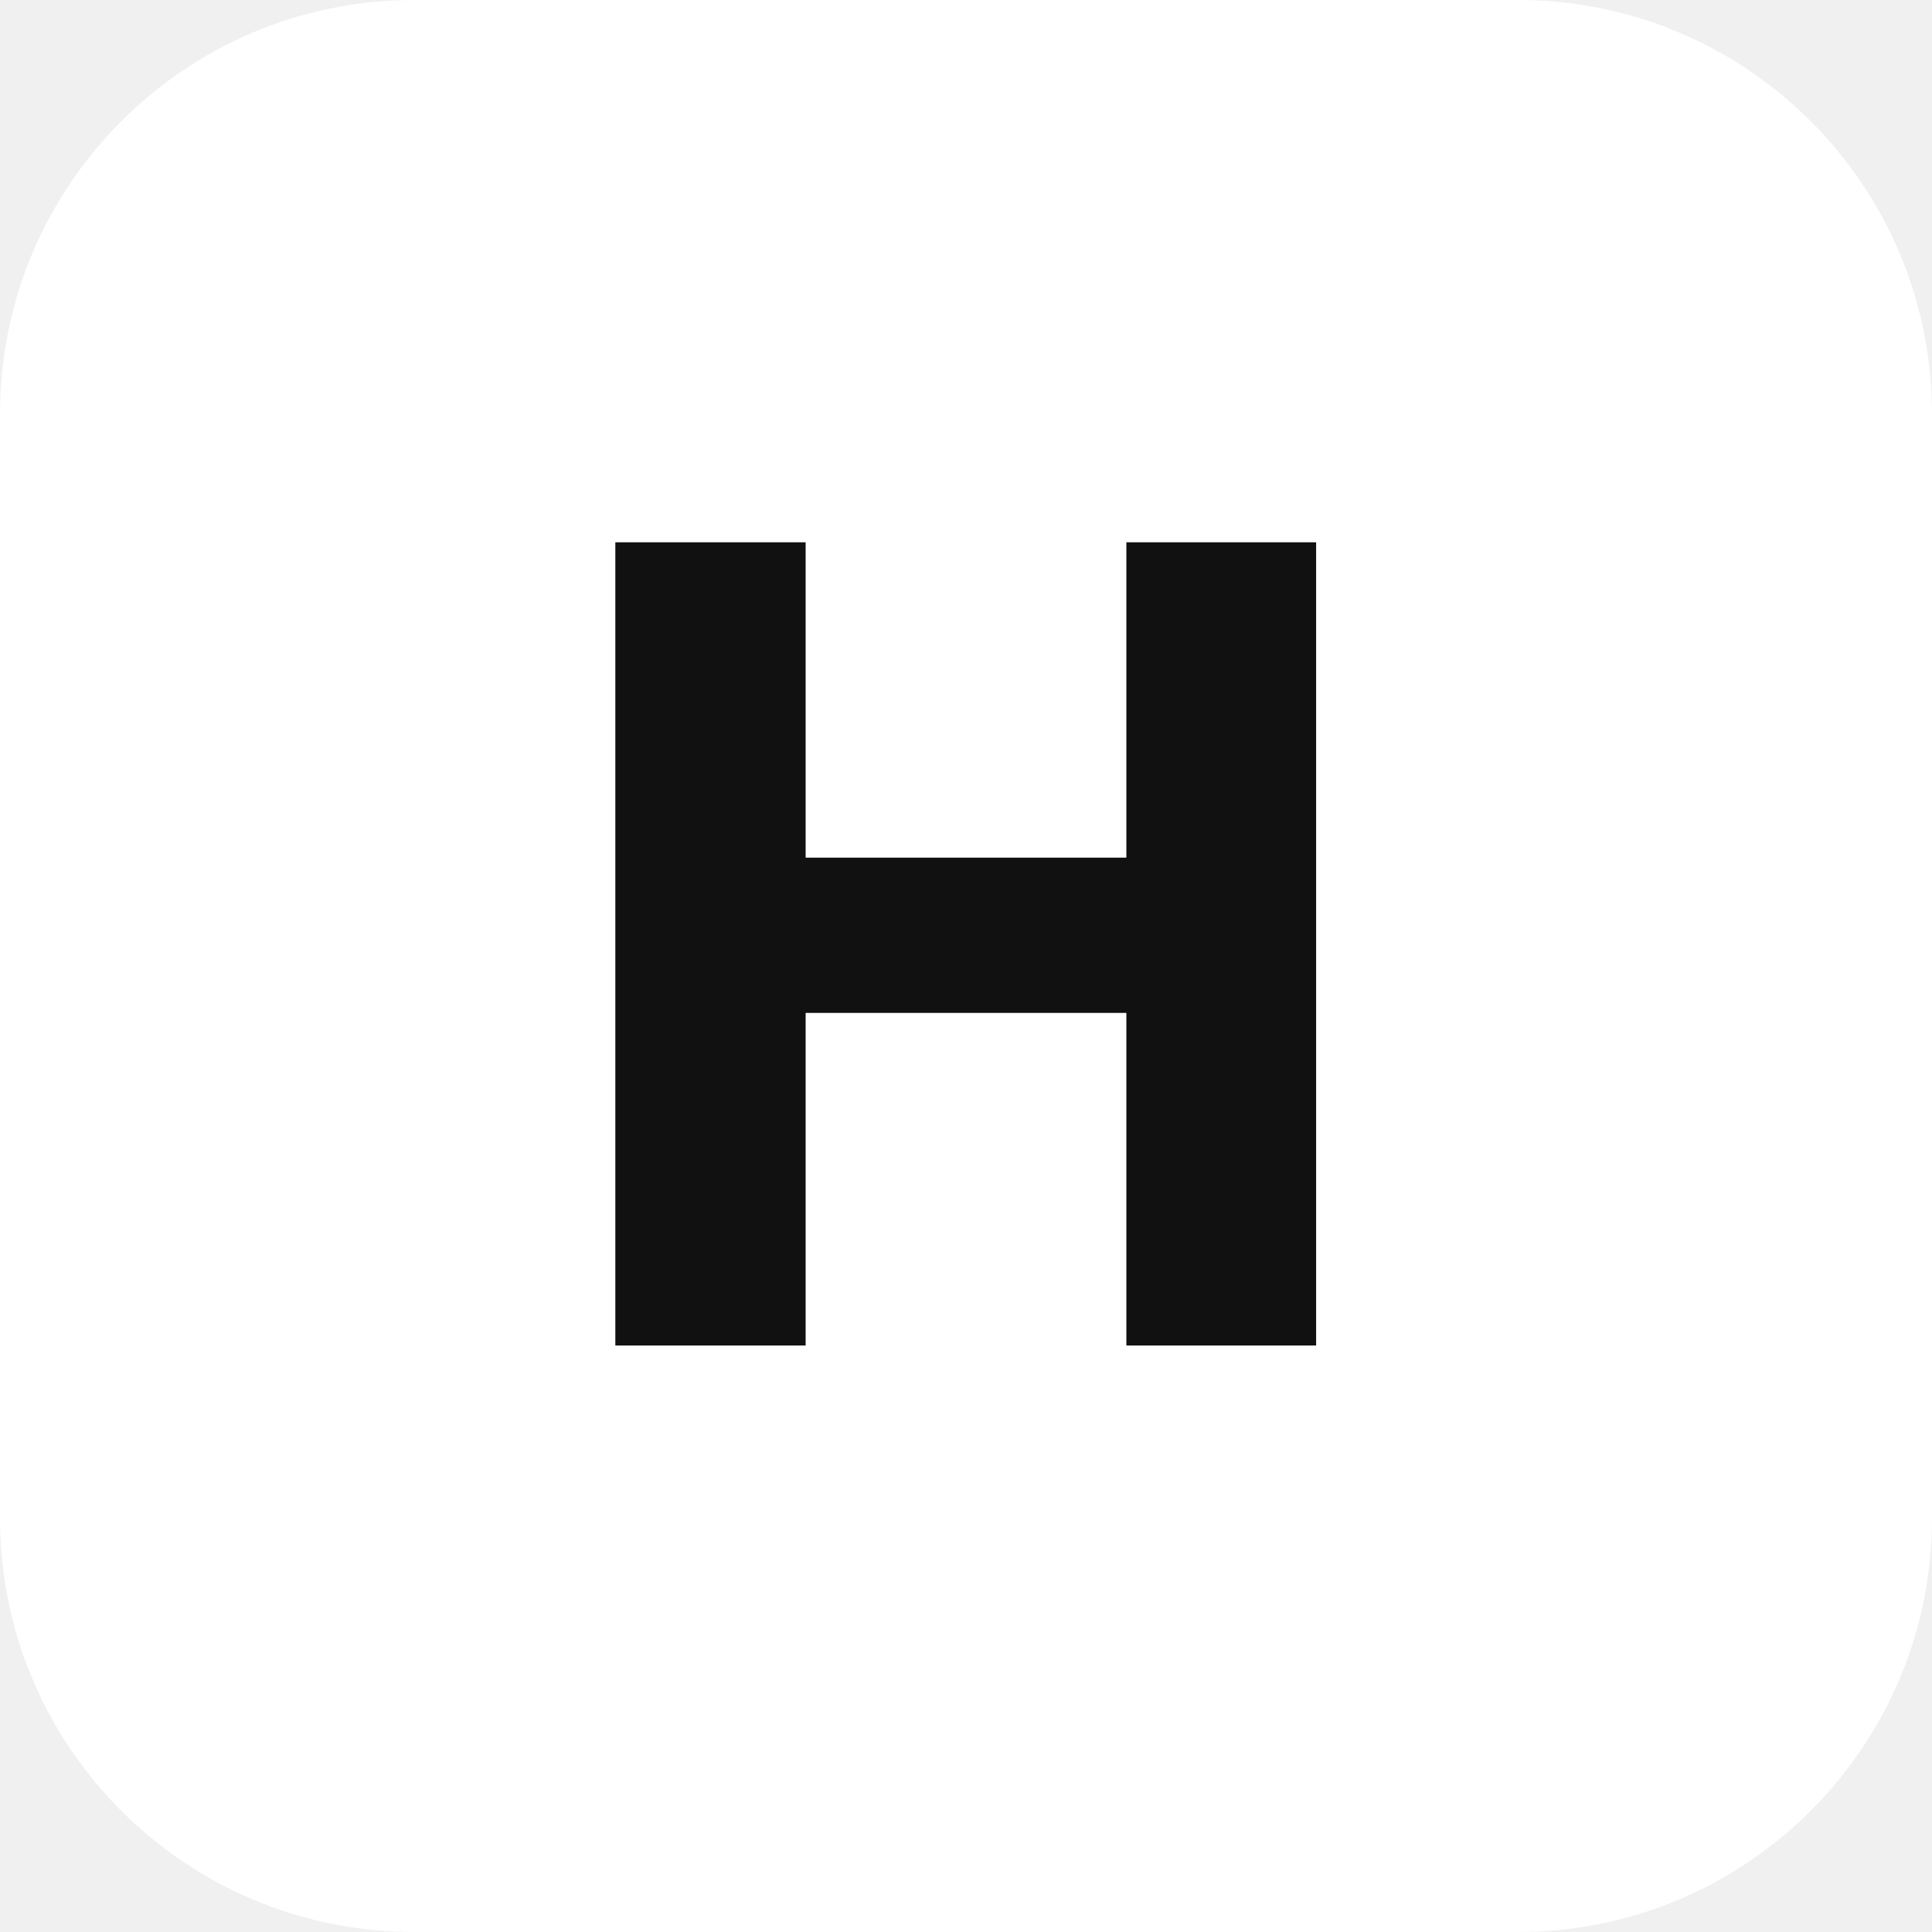
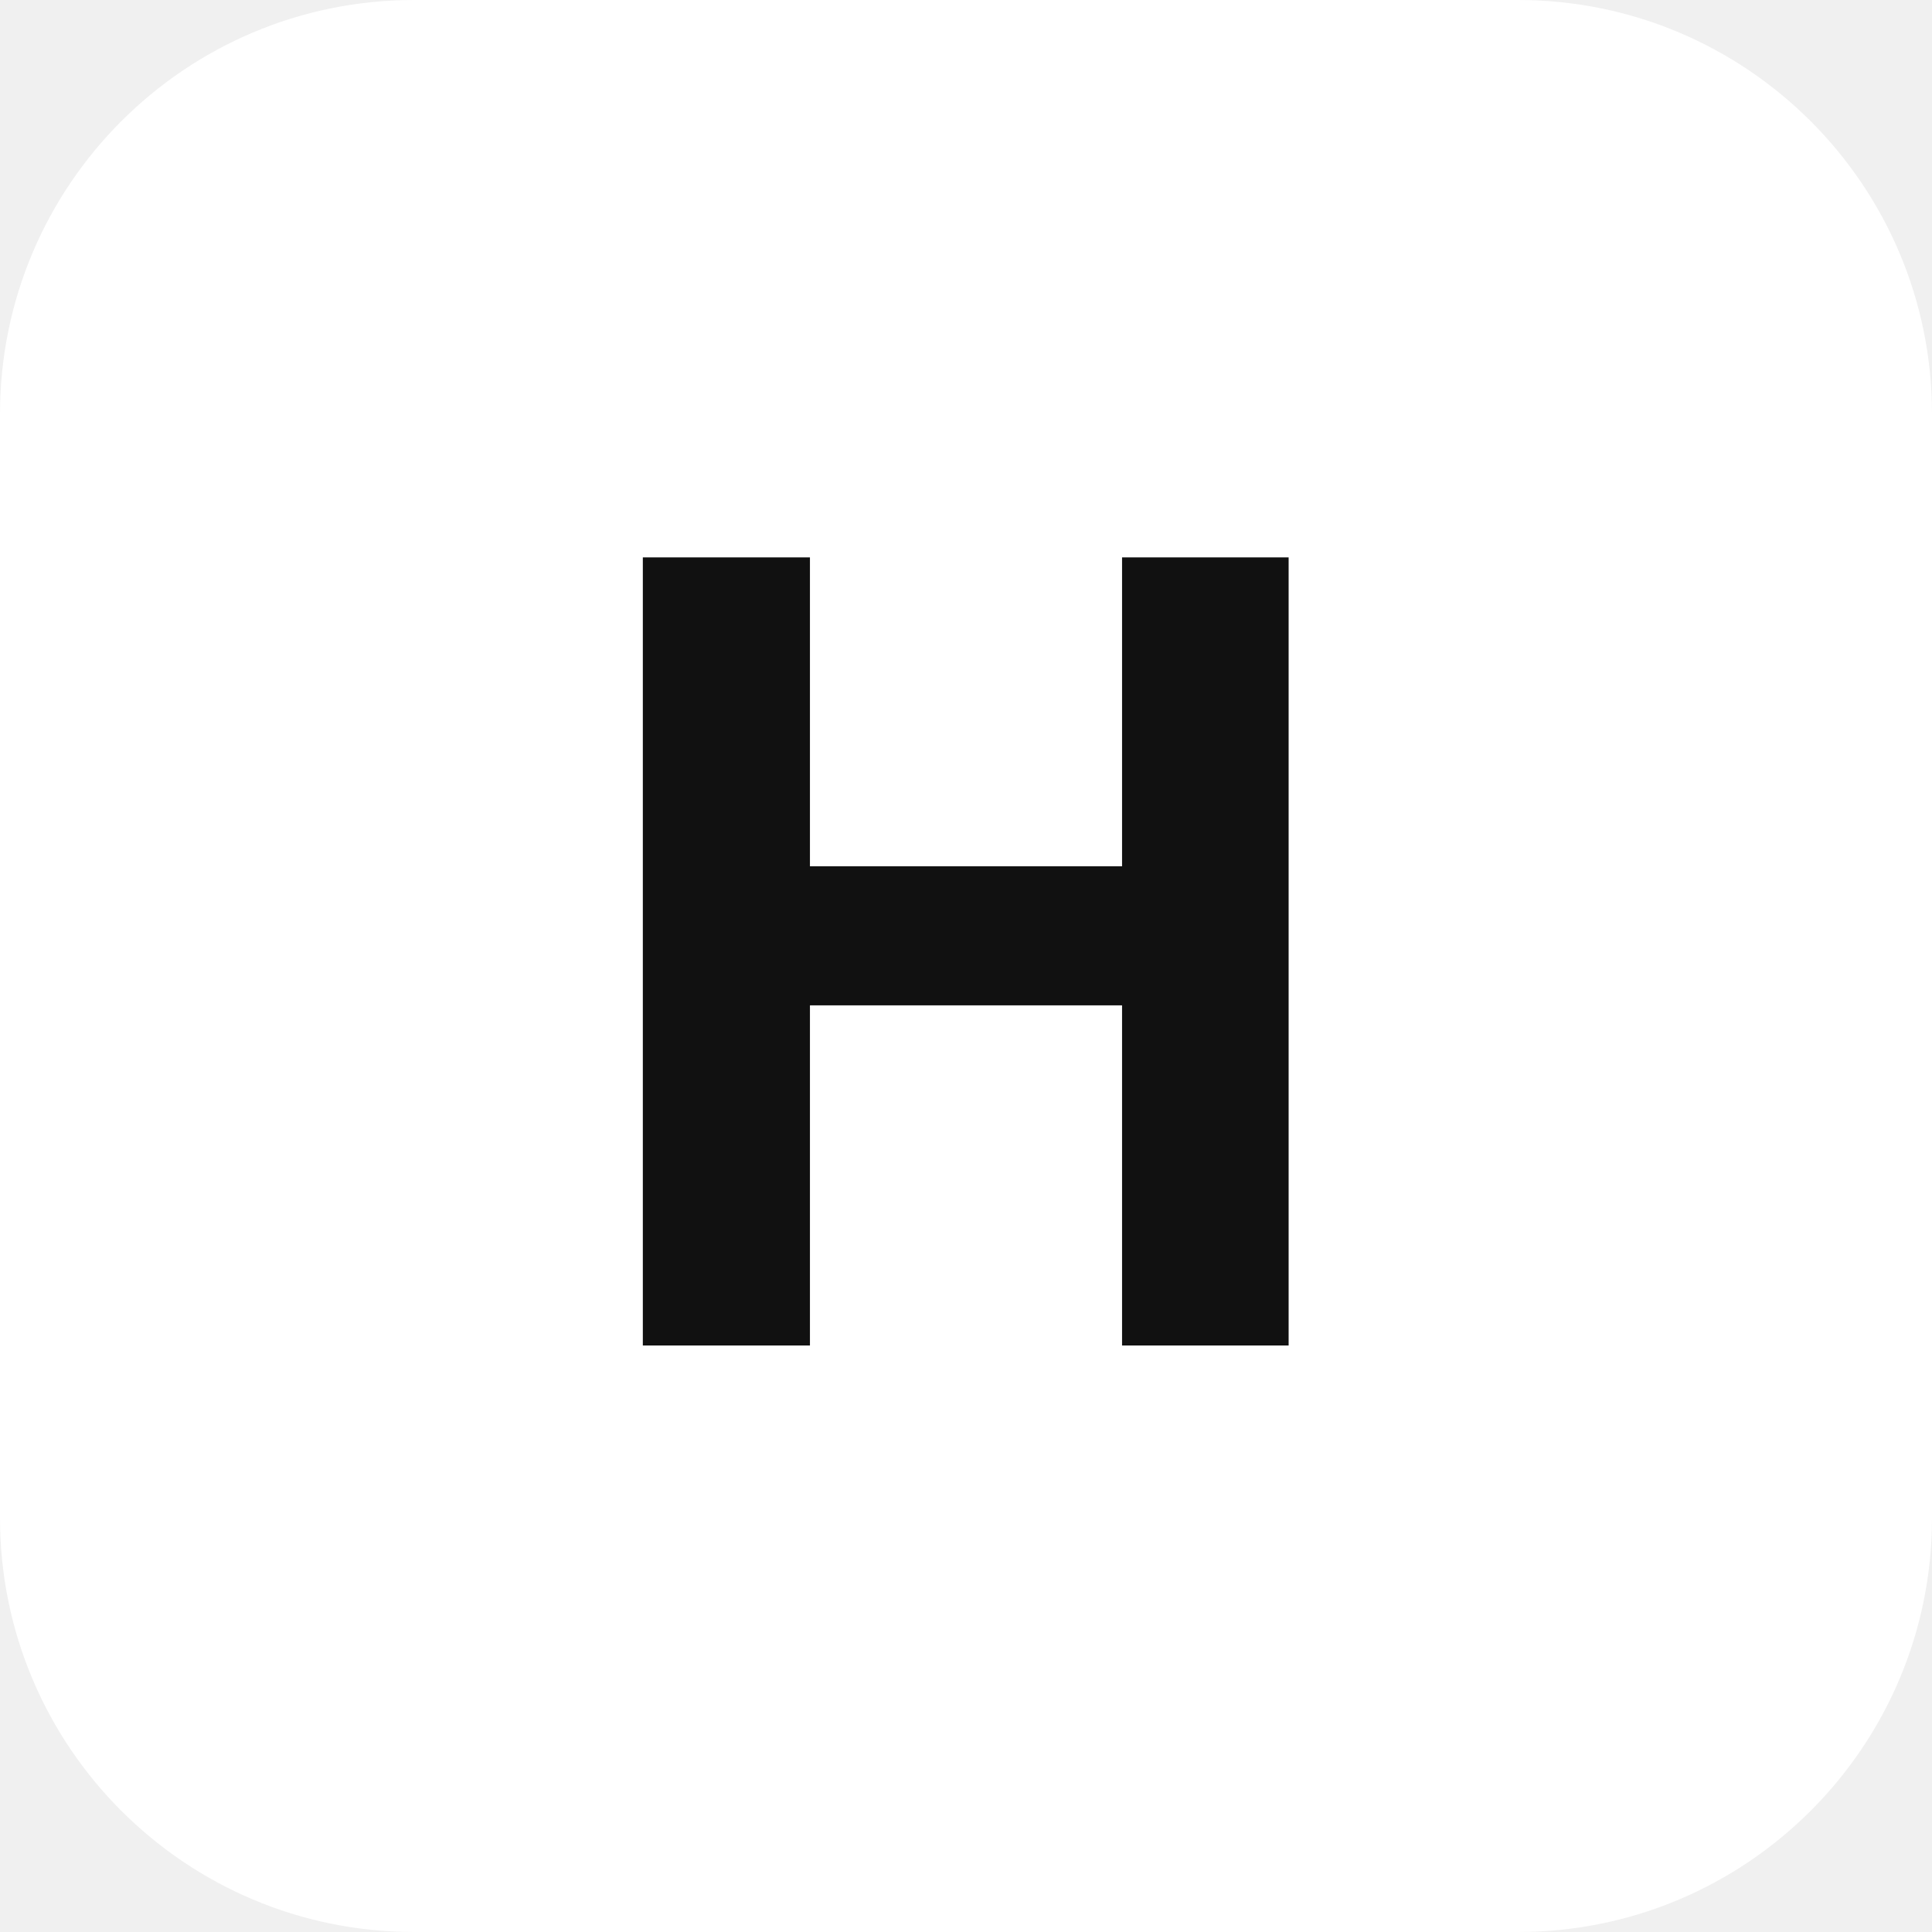
<svg xmlns="http://www.w3.org/2000/svg" width="56" height="56" viewBox="0 0 56 56" fill="none">
  <rect width="56" height="56" rx="12" fill="#FFFFFF" />
-   <text x="28" y="39" text-anchor="middle" font-family="Inter, ui-sans-serif, system-ui, -apple-system, Helvetica, Arial, sans-serif" font-size="32" font-weight="800" fill="#111111">H</text>
+   <text x="28" y="39" text-anchor="middle" font-family="Zen, ui-sans-serif, system-ui, sans-serif" font-size="32" font-weight="800" fill="#111111">H</text>
</svg>
